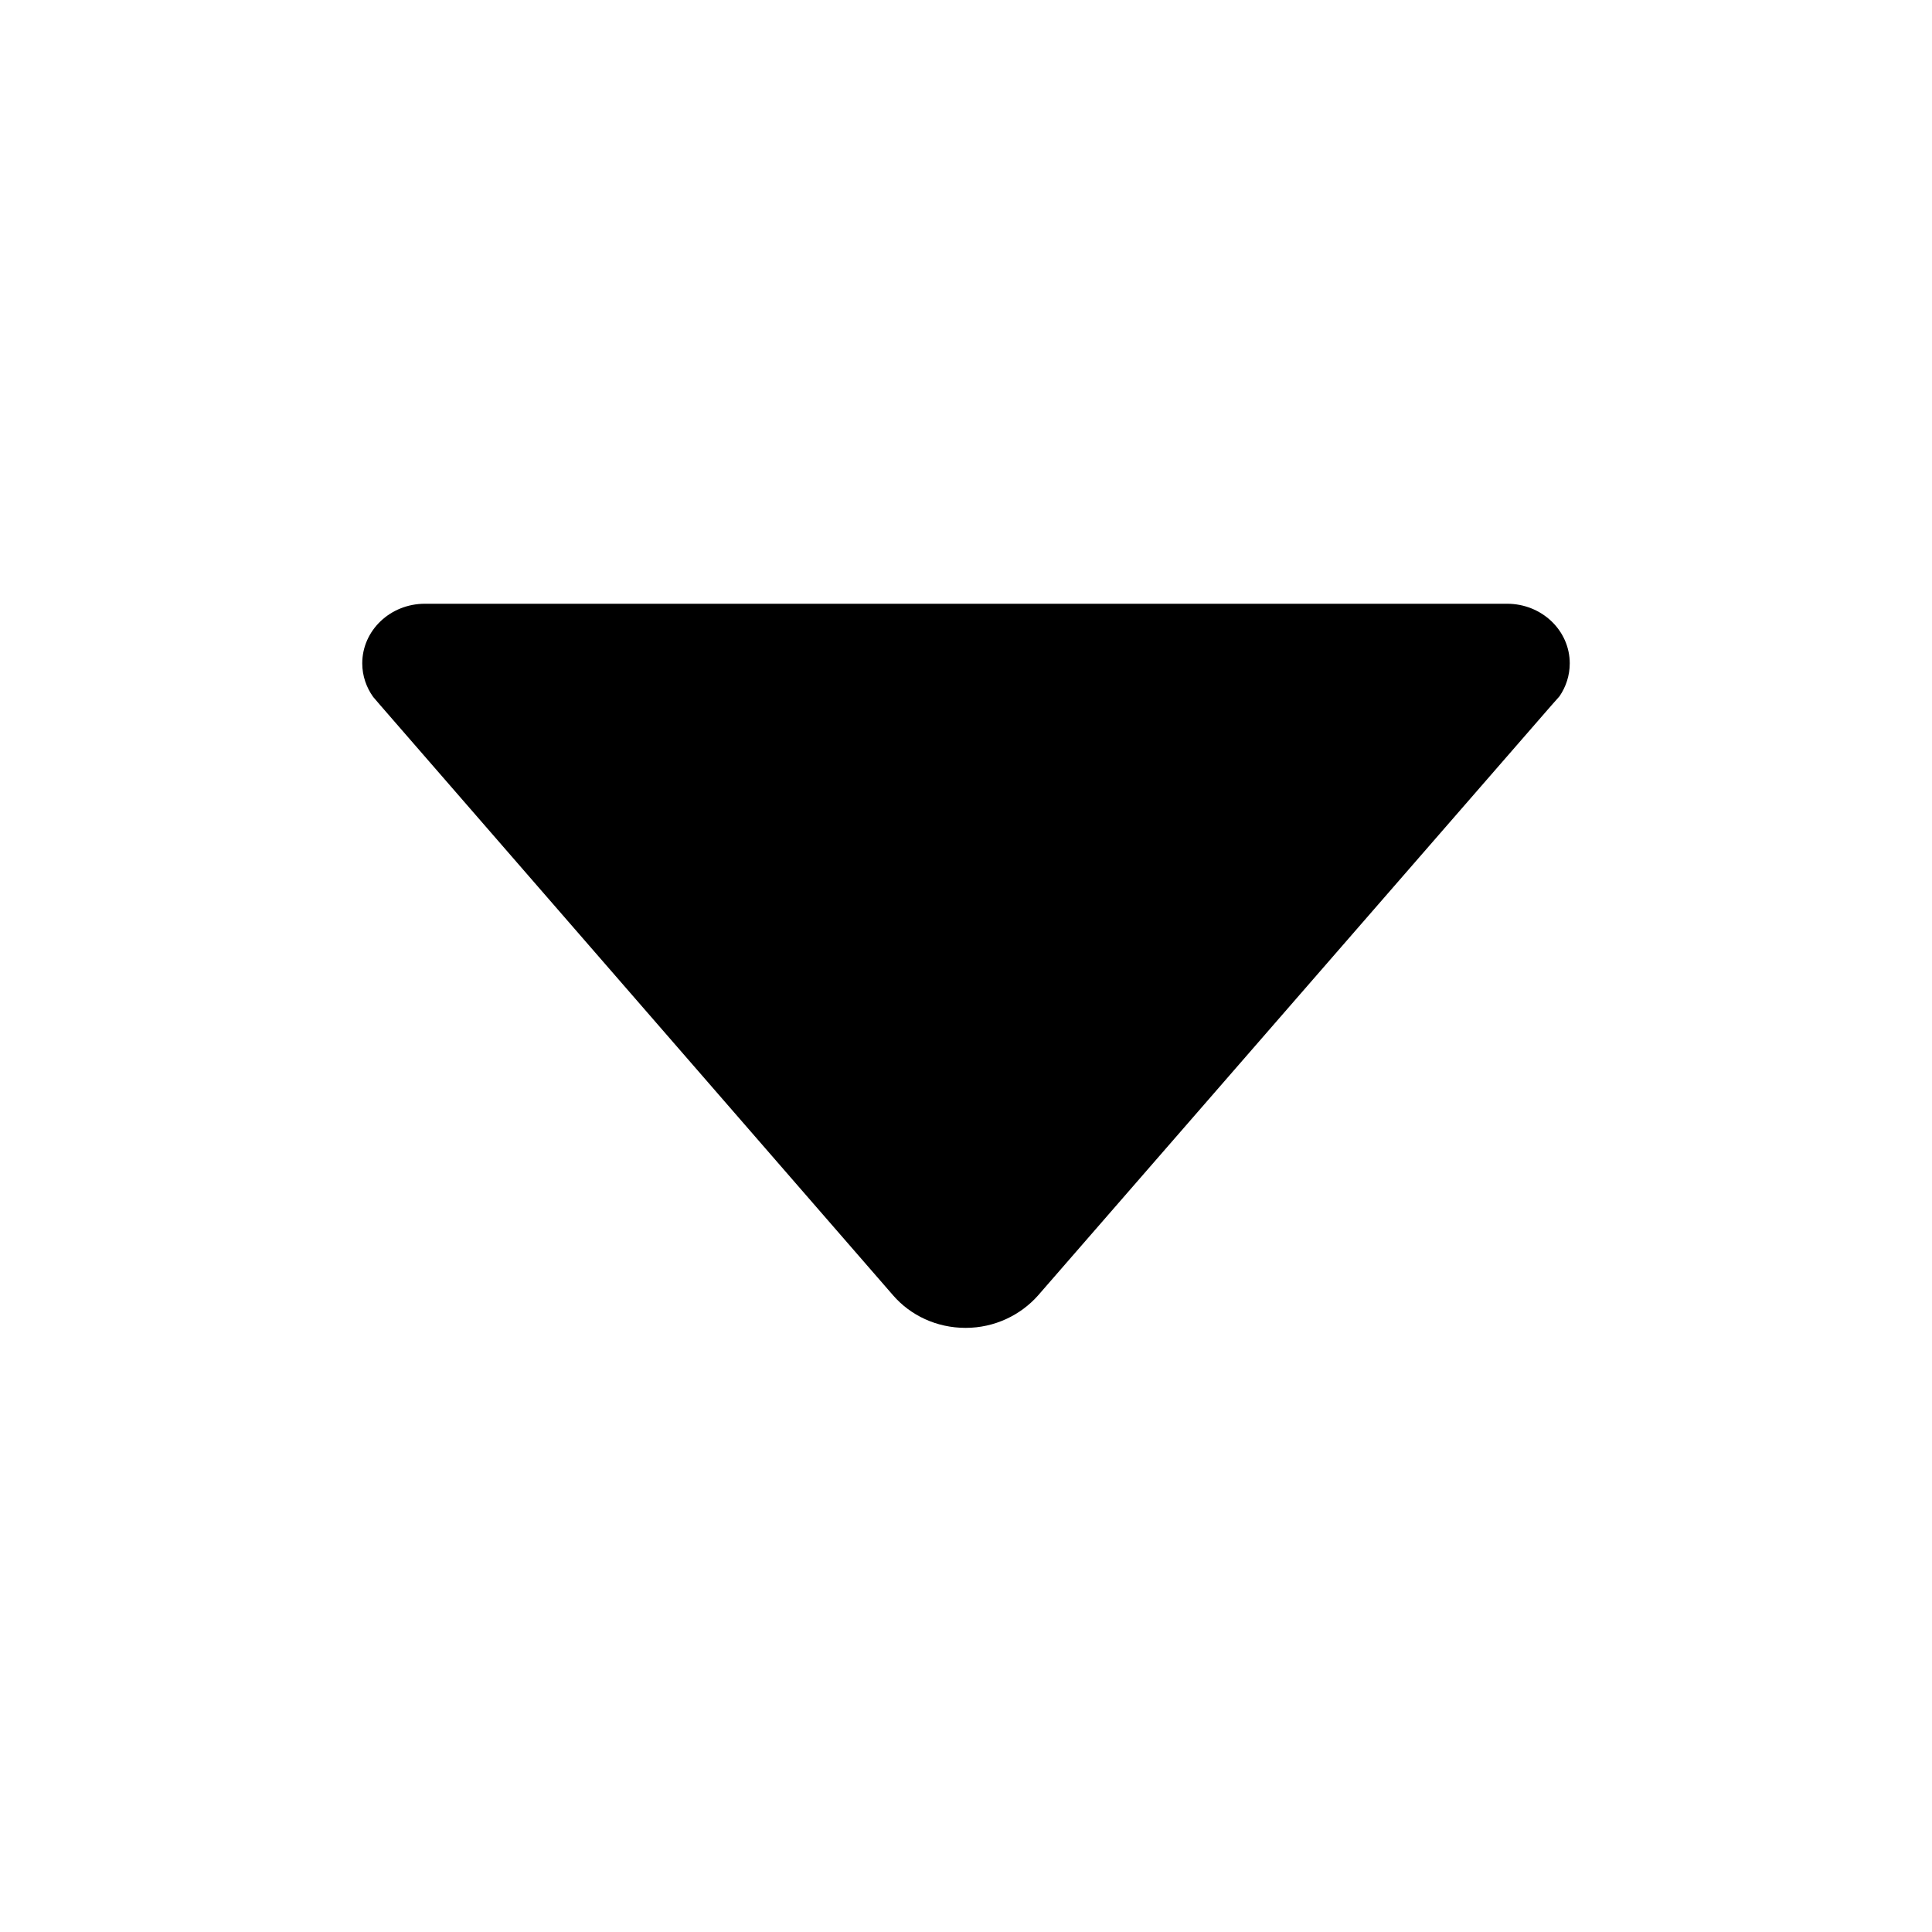
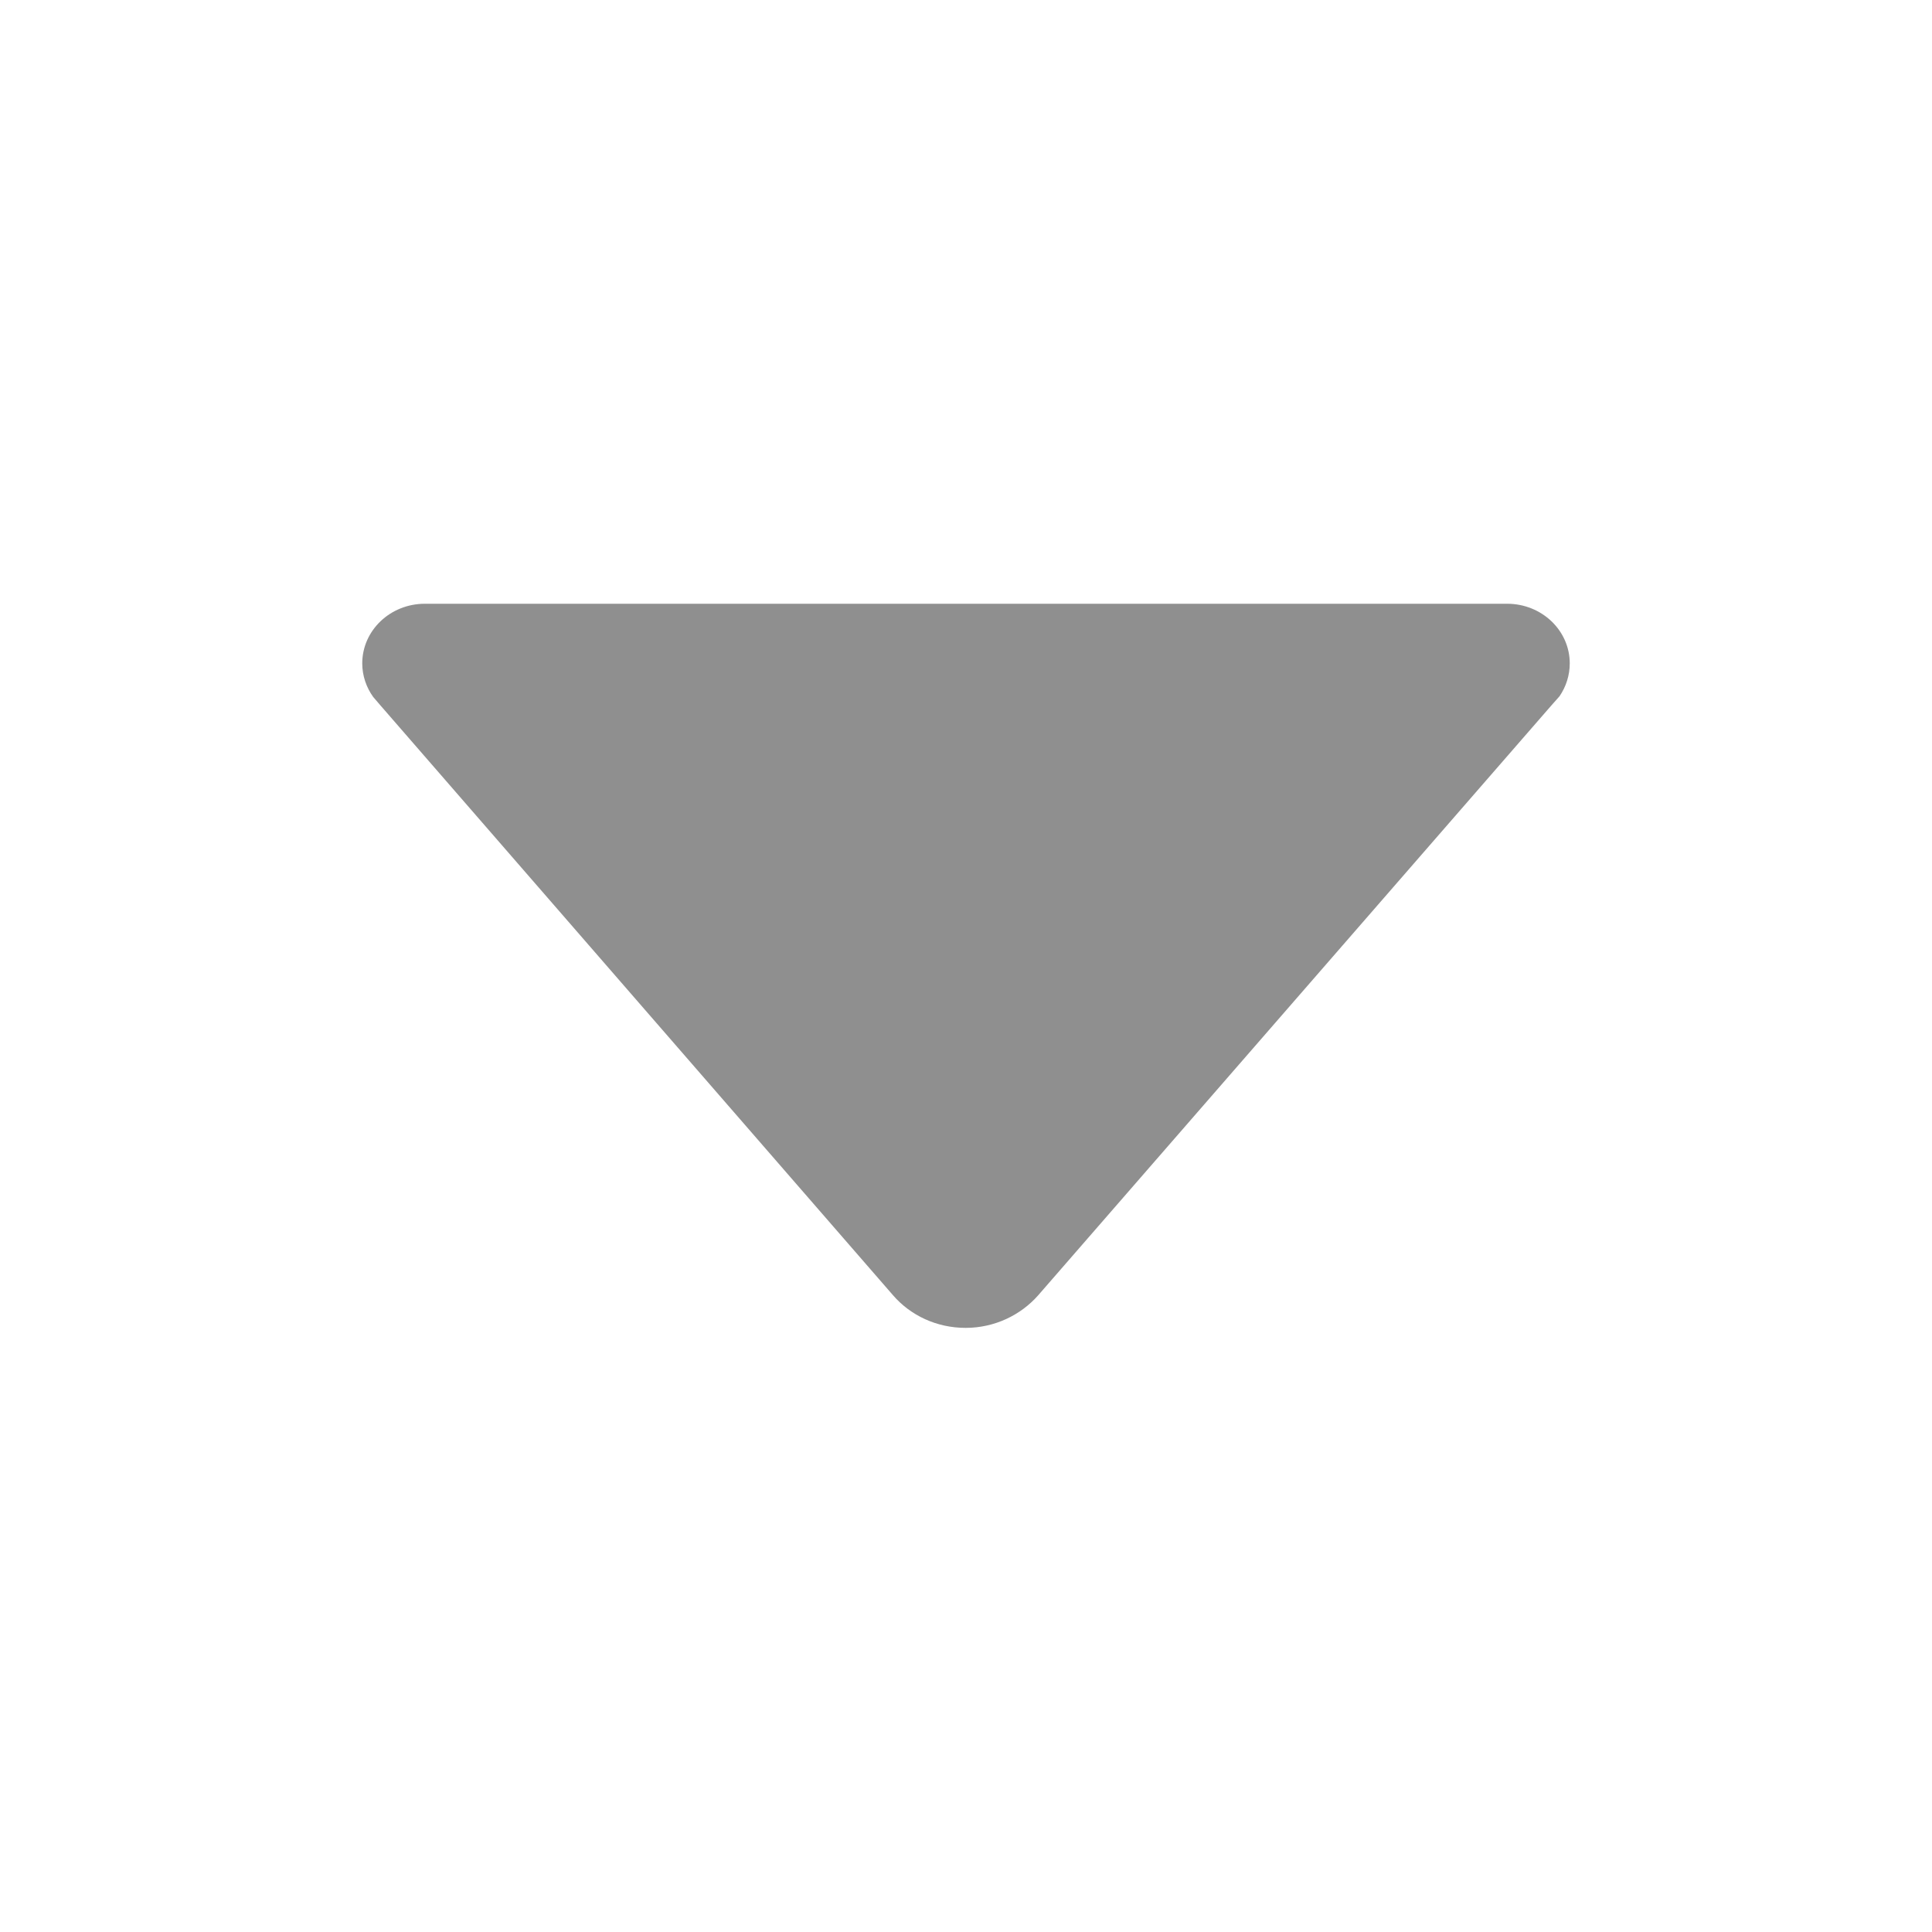
<svg xmlns="http://www.w3.org/2000/svg" height="512px" id="Layer_1" style="enable-background:new 0 0 512 512;" version="1.1" viewBox="0 0 512 512" width="512px" xml:space="preserve">
-   <path d="M98.9,184.7l1.8,2.1l136,156.5c4.6,5.3,11.5,8.6,19.2,8.6c7.7,0,14.6-3.4,19.2-8.6L411,187.1l2.3-2.6  c1.7-2.5,2.7-5.5,2.7-8.7c0-8.7-7.4-15.8-16.6-15.8v0H112.6v0c-9.2,0-16.6,7.1-16.6,15.8C96,179.1,97.1,182.2,98.9,184.7z" />
+   <path fill="#8F8F8F" d="M98.9,184.7l1.8,2.1l136,156.5c4.6,5.3,11.5,8.6,19.2,8.6c7.7,0,14.6-3.4,19.2-8.6L411,187.1l2.3-2.6  c1.7-2.5,2.7-5.5,2.7-8.7c0-8.7-7.4-15.8-16.6-15.8v0H112.6v0c-9.2,0-16.6,7.1-16.6,15.8C96,179.1,97.1,182.2,98.9,184.7z" />
</svg>
